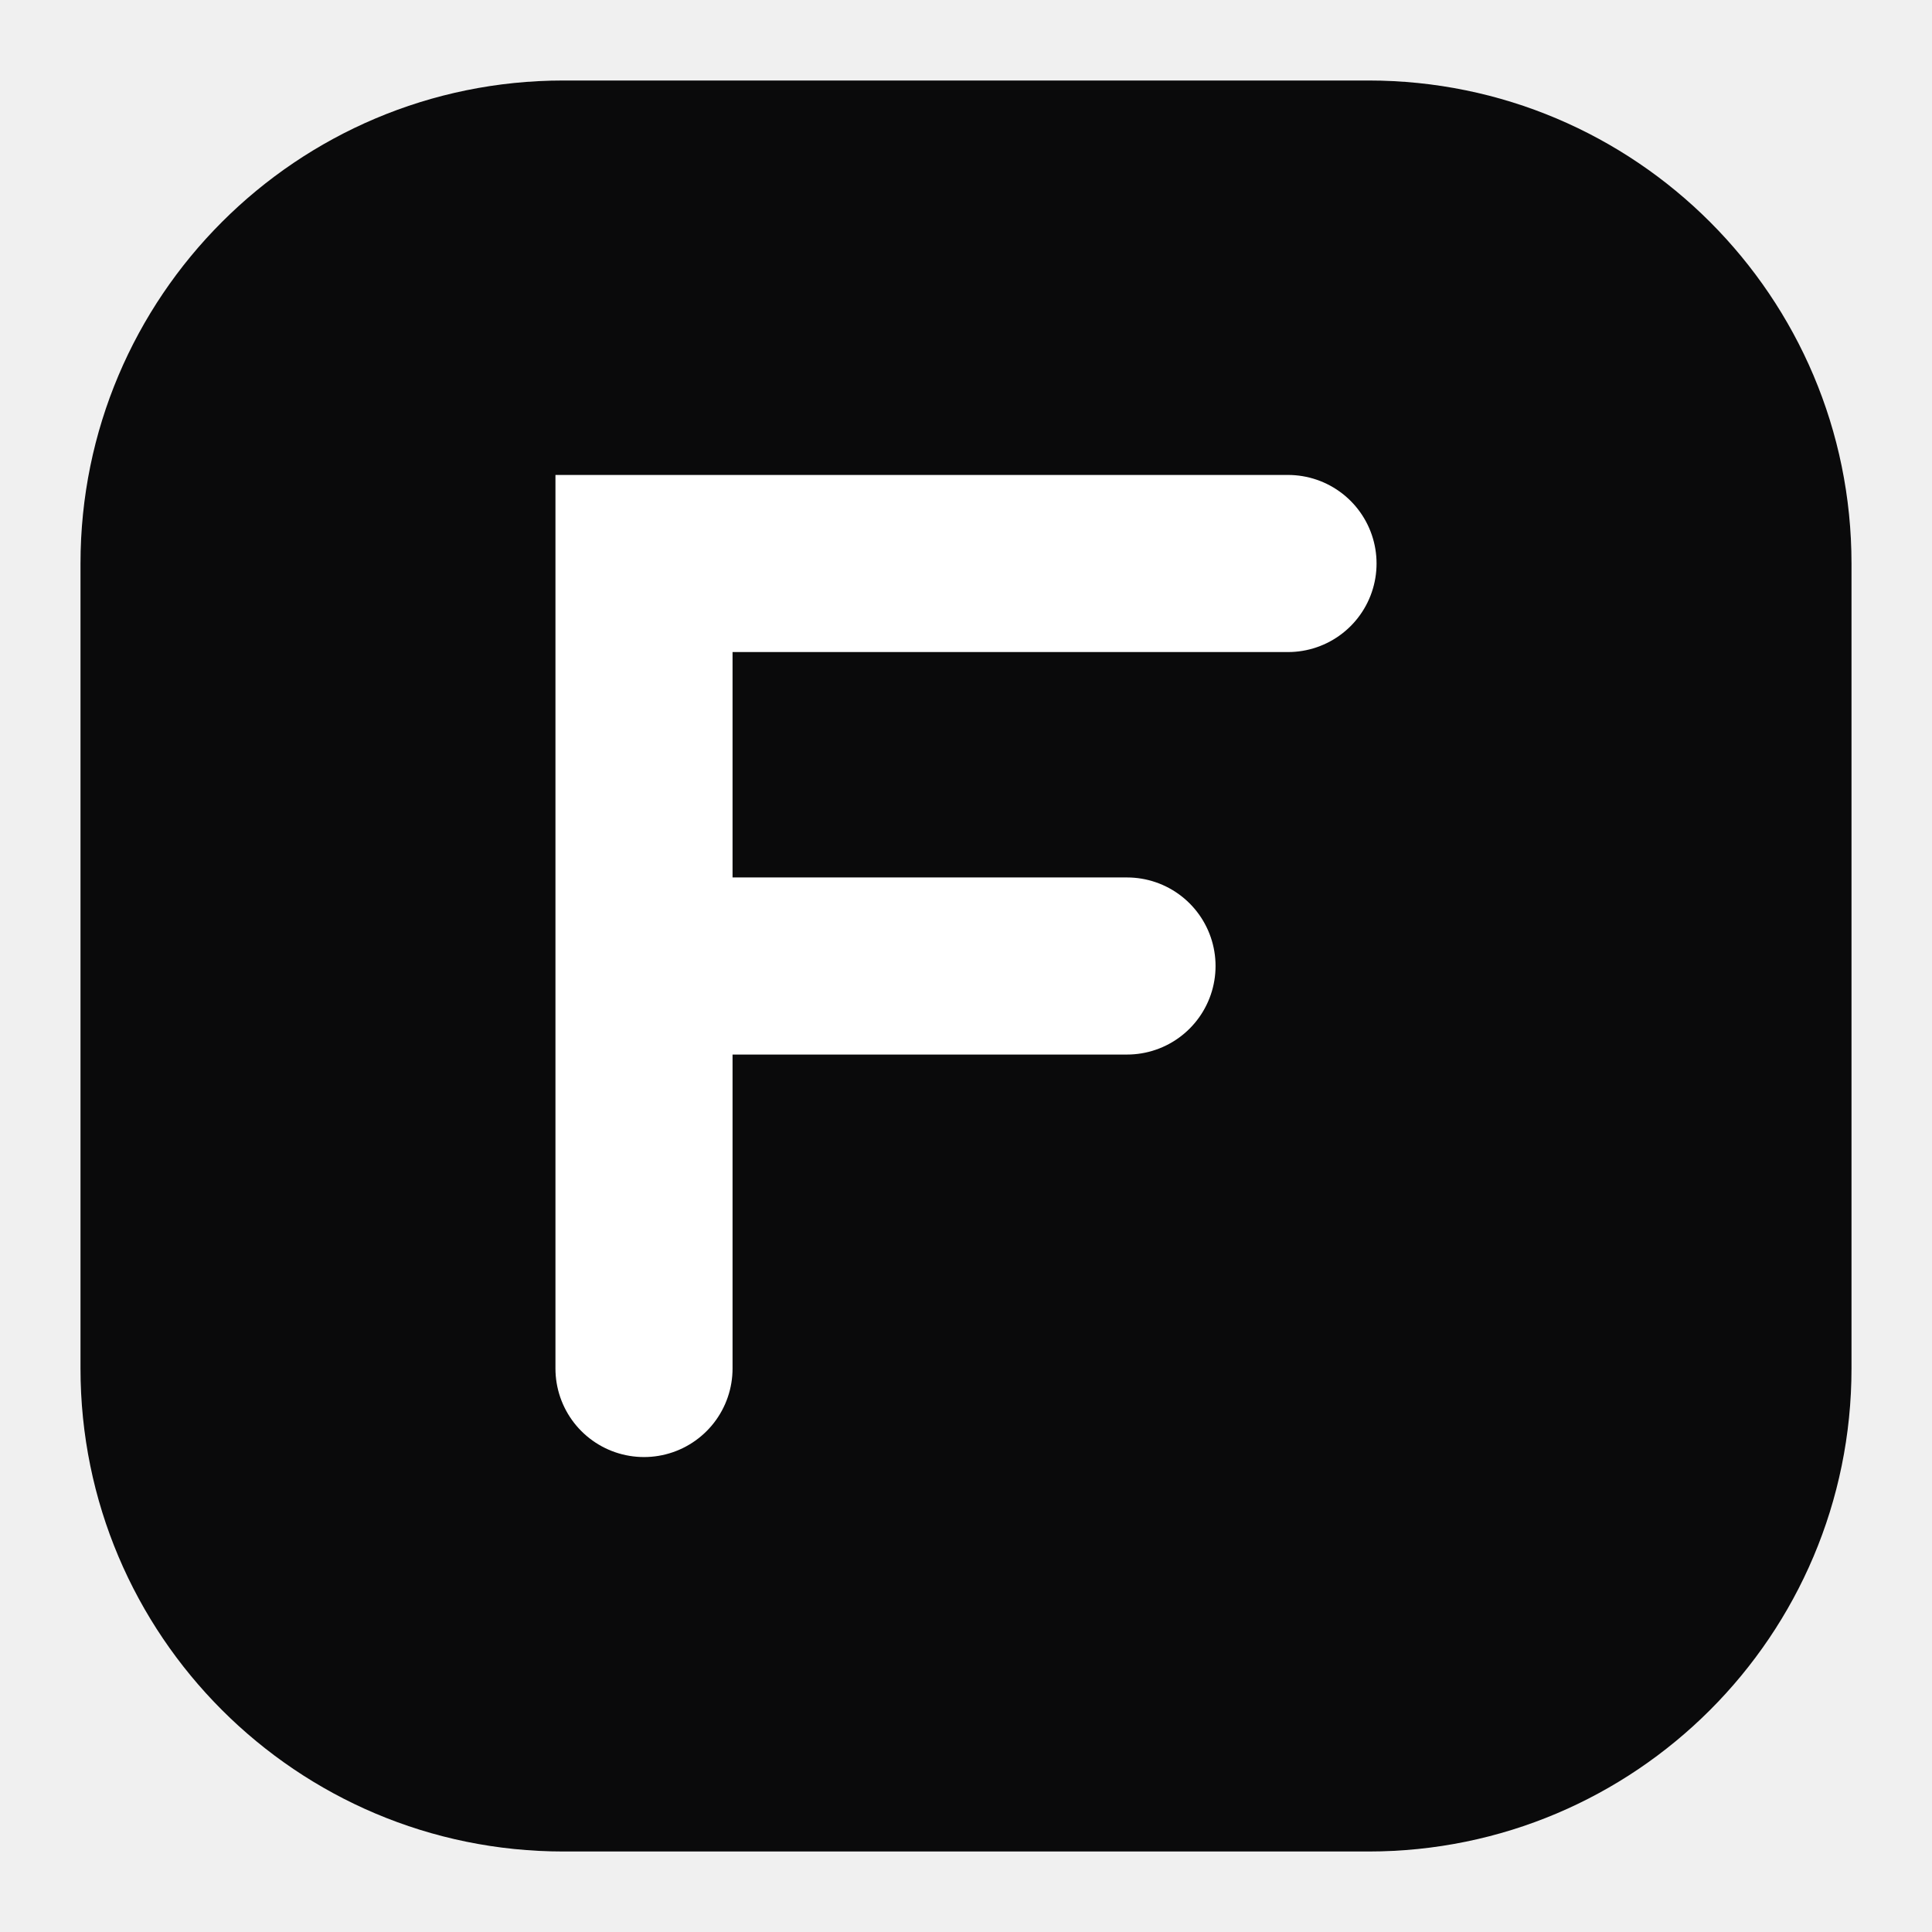
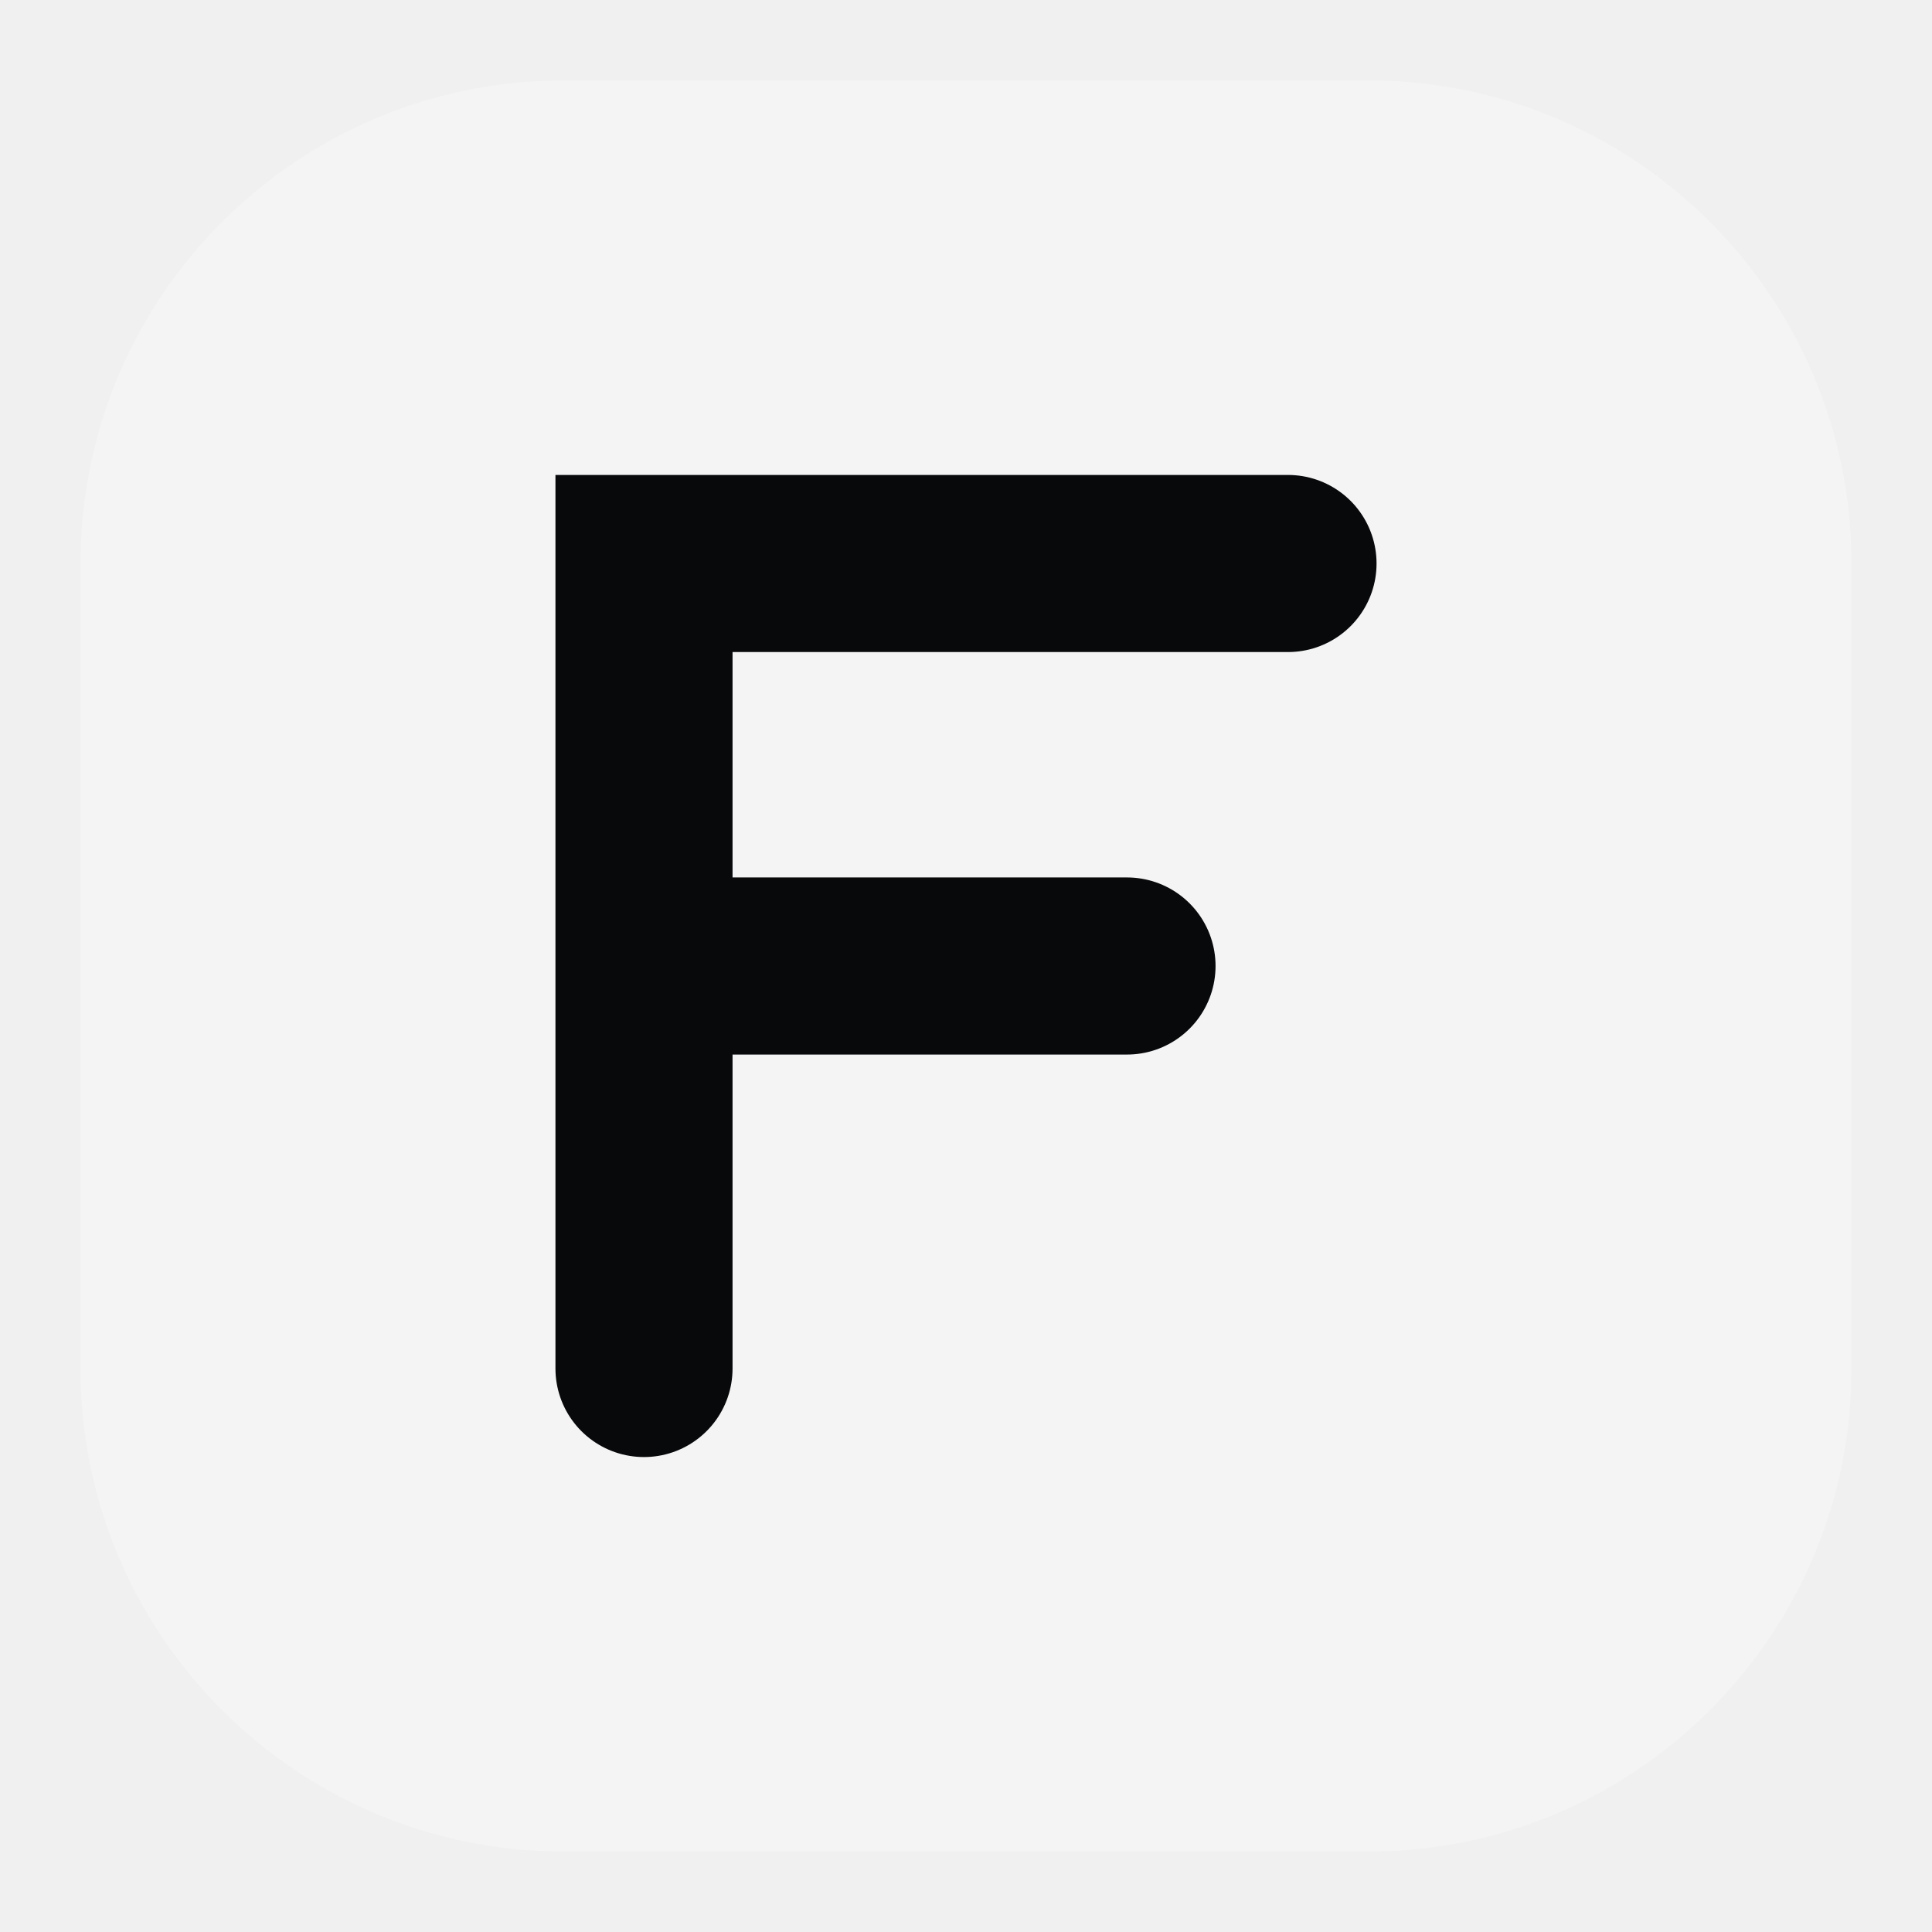
<svg xmlns="http://www.w3.org/2000/svg" viewBox="0 0 24 24">
-   <rect x="1" y="1" width="22" height="22" rx="6" fill="#0a0a0b" />
-   <path d="M8 17V7h8M8 12h6" stroke="#fff" stroke-width="2.2" fill="none" stroke-linecap="round" />
+   <rect x="1" y="1" width="22" height="22" rx="6" fill="#f4f4f5" />
+   <path d="M8 17V7h8M8 12h6" stroke="#08090a" stroke-width="2.2" fill="none" stroke-linecap="round" />
</svg>
